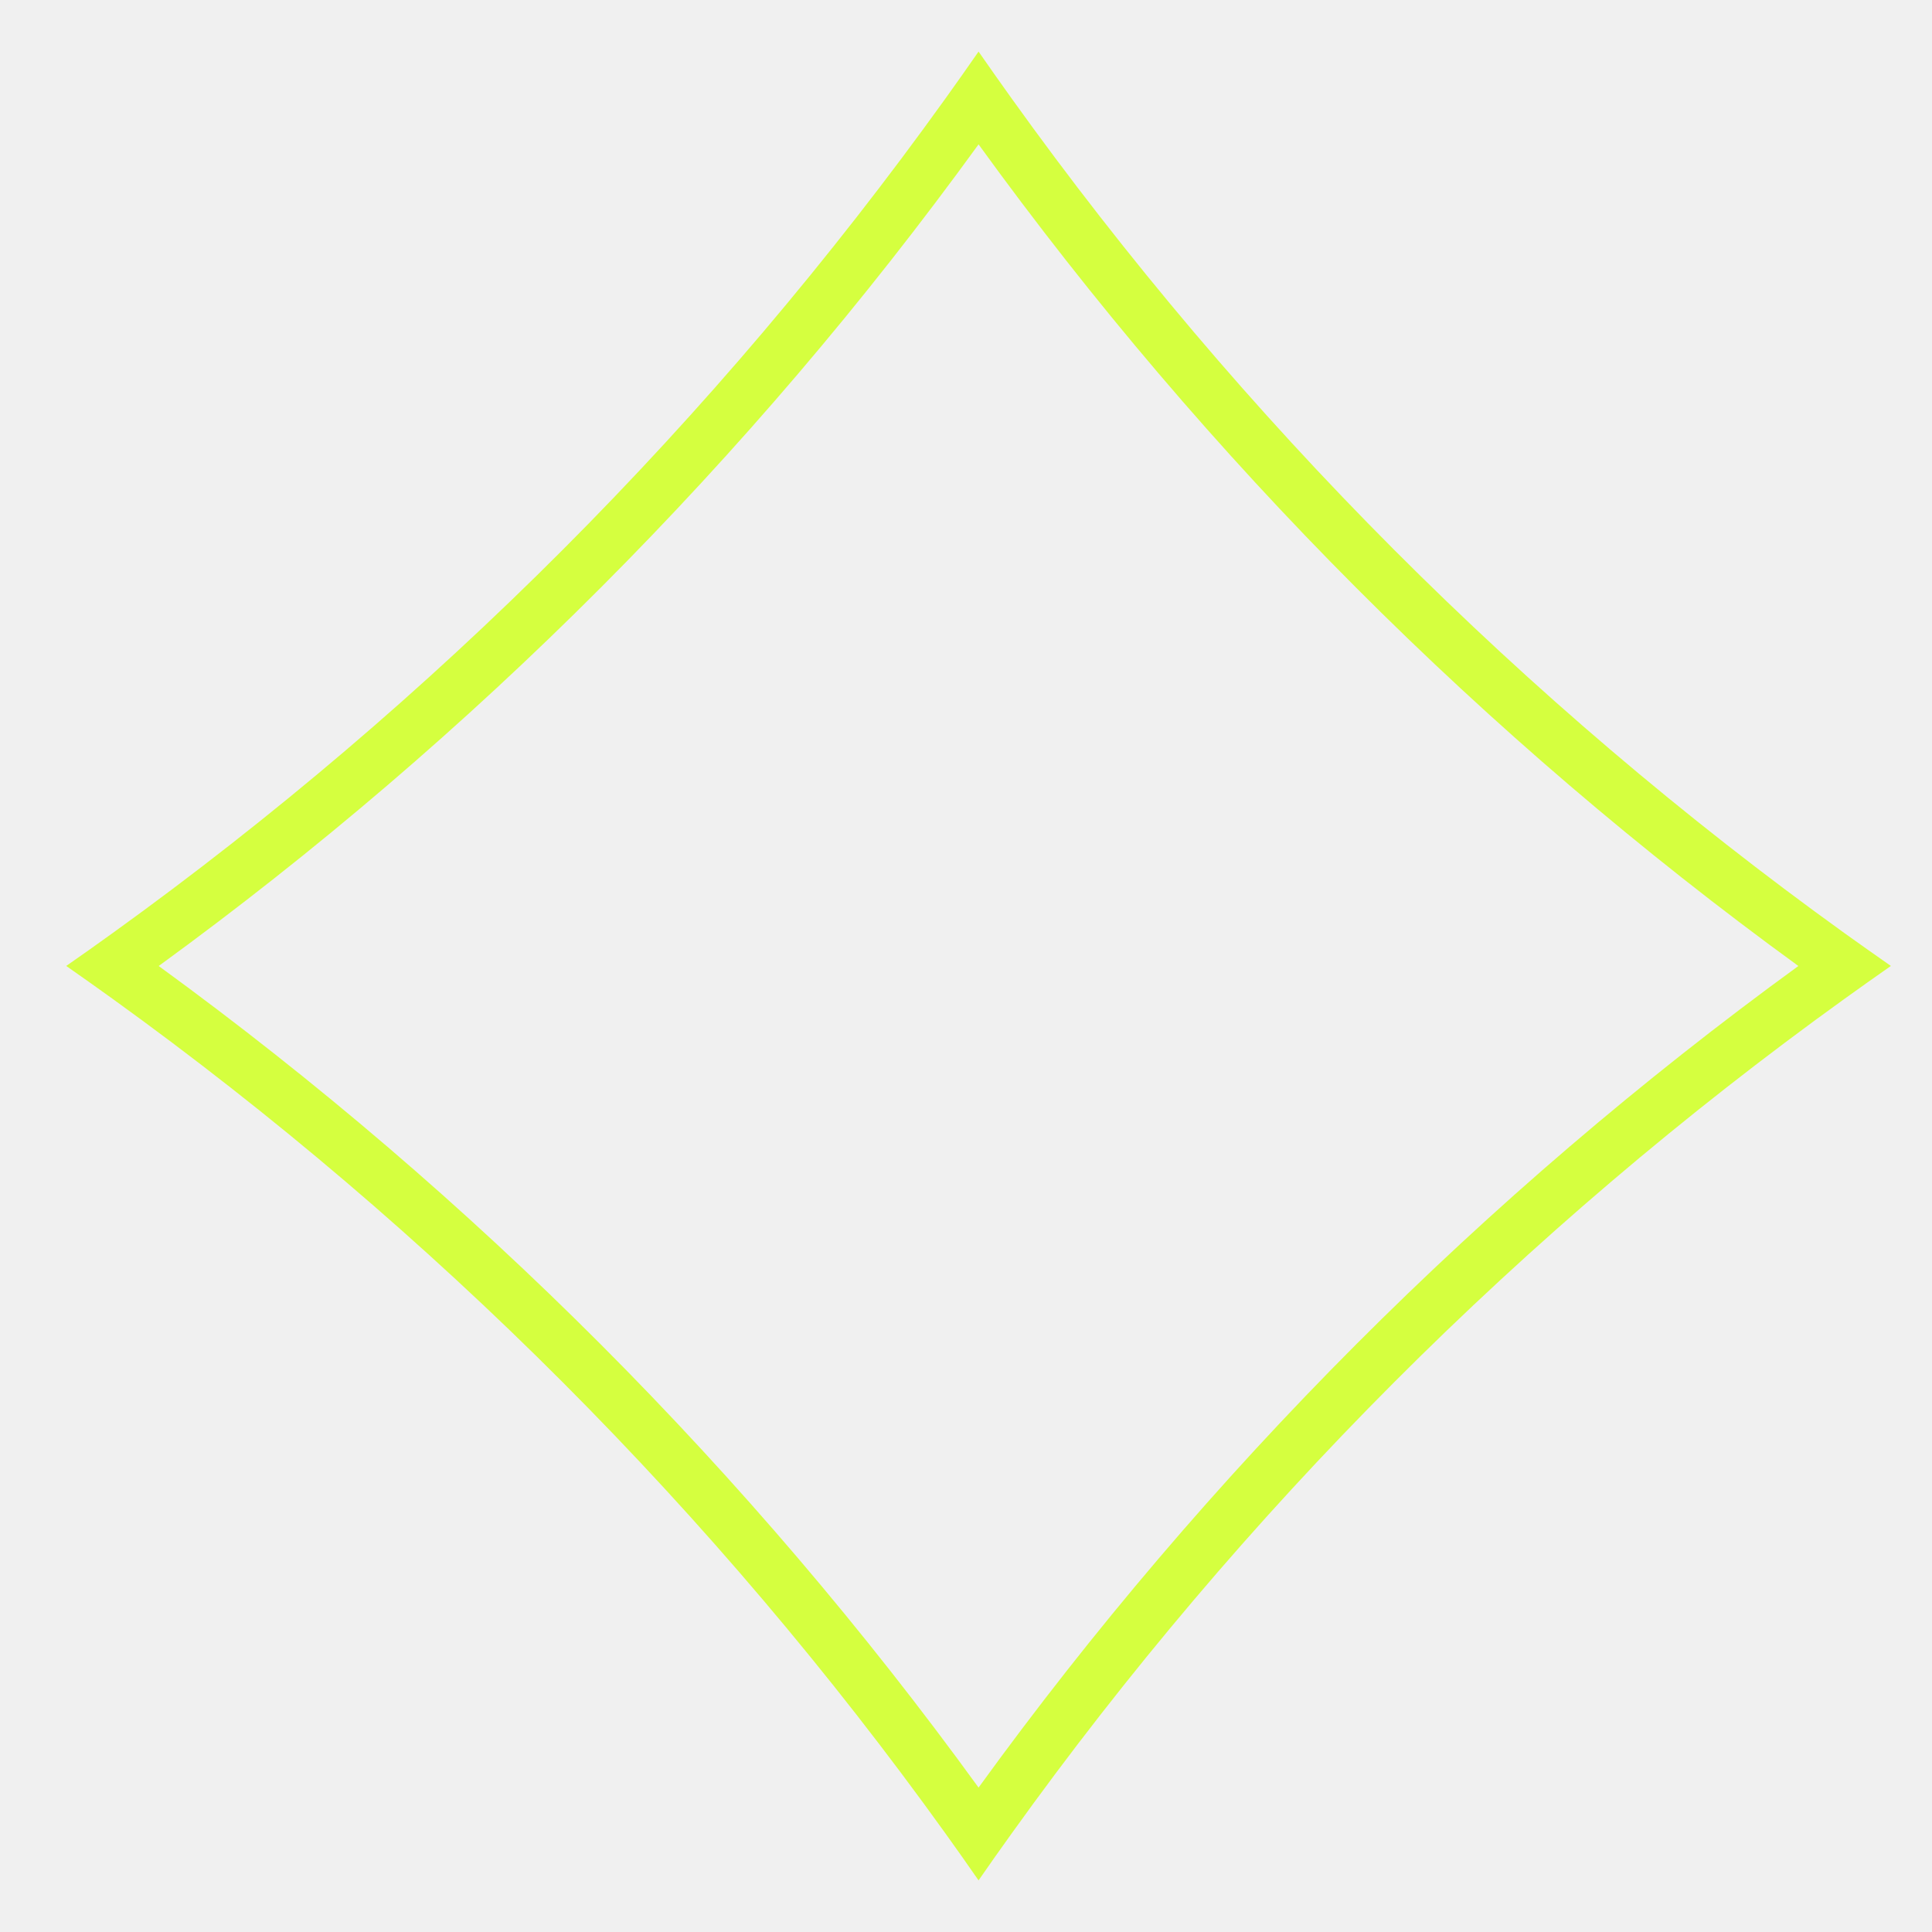
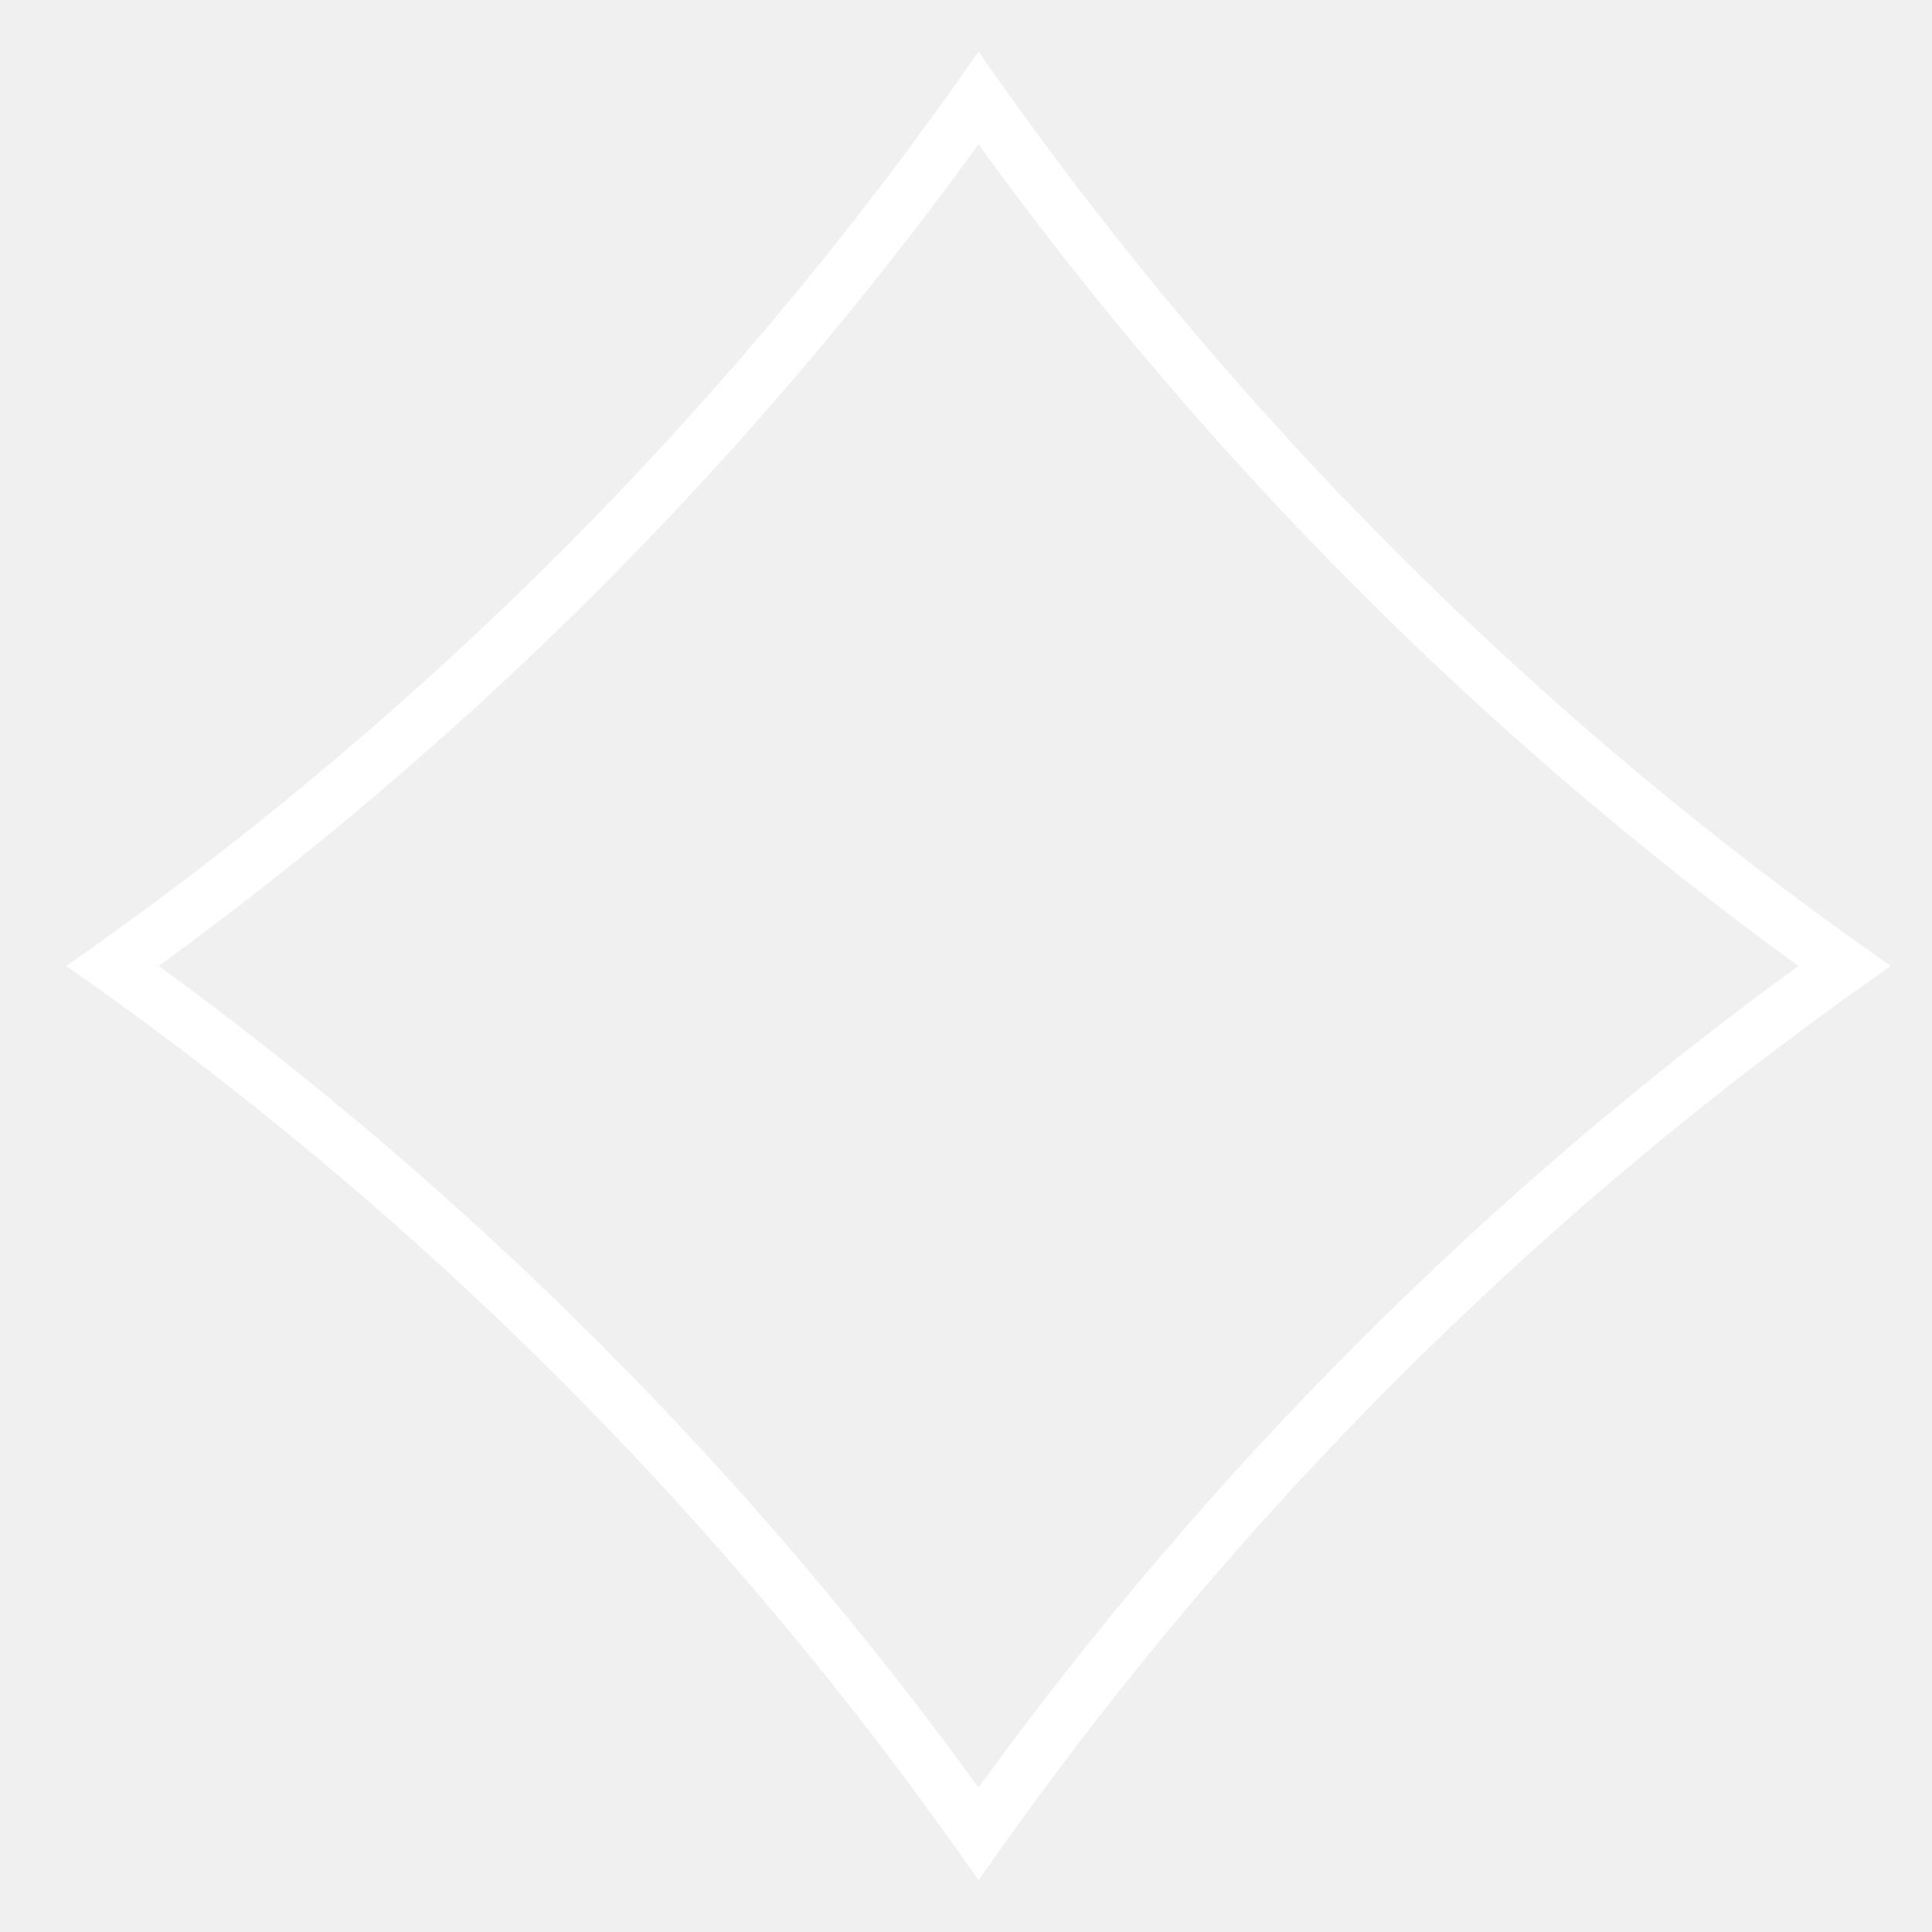
<svg xmlns="http://www.w3.org/2000/svg" width="36" height="36" viewBox="0 0 36 36" fill="none">
  <g clip-path="url(#clip0_84_1113)">
-     <path fill-rule="evenodd" clip-rule="evenodd" d="M18.234 0.961C18.032 1.252 17.828 1.542 17.621 1.83C13.322 7.823 8.08 13.077 2.101 17.385C1.814 17.592 1.525 17.797 1.234 17.999C1.525 18.202 1.813 18.407 2.1 18.613C8.079 22.924 13.32 28.177 17.621 34.169C17.828 34.457 18.032 34.746 18.234 35.038C18.436 34.746 18.641 34.456 18.847 34.169C23.144 28.174 28.387 22.92 34.368 18.613C34.655 18.406 34.944 18.202 35.234 17.999C34.944 17.797 34.655 17.592 34.367 17.386C28.385 13.08 23.143 7.826 18.847 1.83C18.641 1.542 18.436 1.252 18.234 0.961ZM18.234 2.69C13.975 8.565 8.82 13.732 2.957 18C8.819 22.269 13.974 27.435 18.234 33.309C22.491 27.433 27.646 22.266 33.51 18C27.645 13.735 22.489 8.568 18.234 2.69Z" fill="#D5FF3F" />
+     <path fill-rule="evenodd" clip-rule="evenodd" d="M18.234 0.961C18.032 1.252 17.828 1.542 17.621 1.83C13.322 7.823 8.08 13.077 2.101 17.385C1.814 17.592 1.525 17.797 1.234 17.999C1.525 18.202 1.813 18.407 2.1 18.613C8.079 22.924 13.32 28.177 17.621 34.169C17.828 34.457 18.032 34.746 18.234 35.038C18.436 34.746 18.641 34.456 18.847 34.169C23.144 28.174 28.387 22.92 34.368 18.613C34.655 18.406 34.944 18.202 35.234 17.999C34.944 17.797 34.655 17.592 34.367 17.386C28.385 13.08 23.143 7.826 18.847 1.83C18.641 1.542 18.436 1.252 18.234 0.961ZM18.234 2.69C13.975 8.565 8.82 13.732 2.957 18C8.819 22.269 13.974 27.435 18.234 33.309C22.491 27.433 27.646 22.266 33.51 18C27.645 13.735 22.489 8.568 18.234 2.69Z" fill="white" />
  </g>
  <defs>
    <clipPath id="clip0_84_1113">
      <rect width="35" height="36" fill="white" transform="translate(0.734375)" />
    </clipPath>
  </defs>
</svg>
